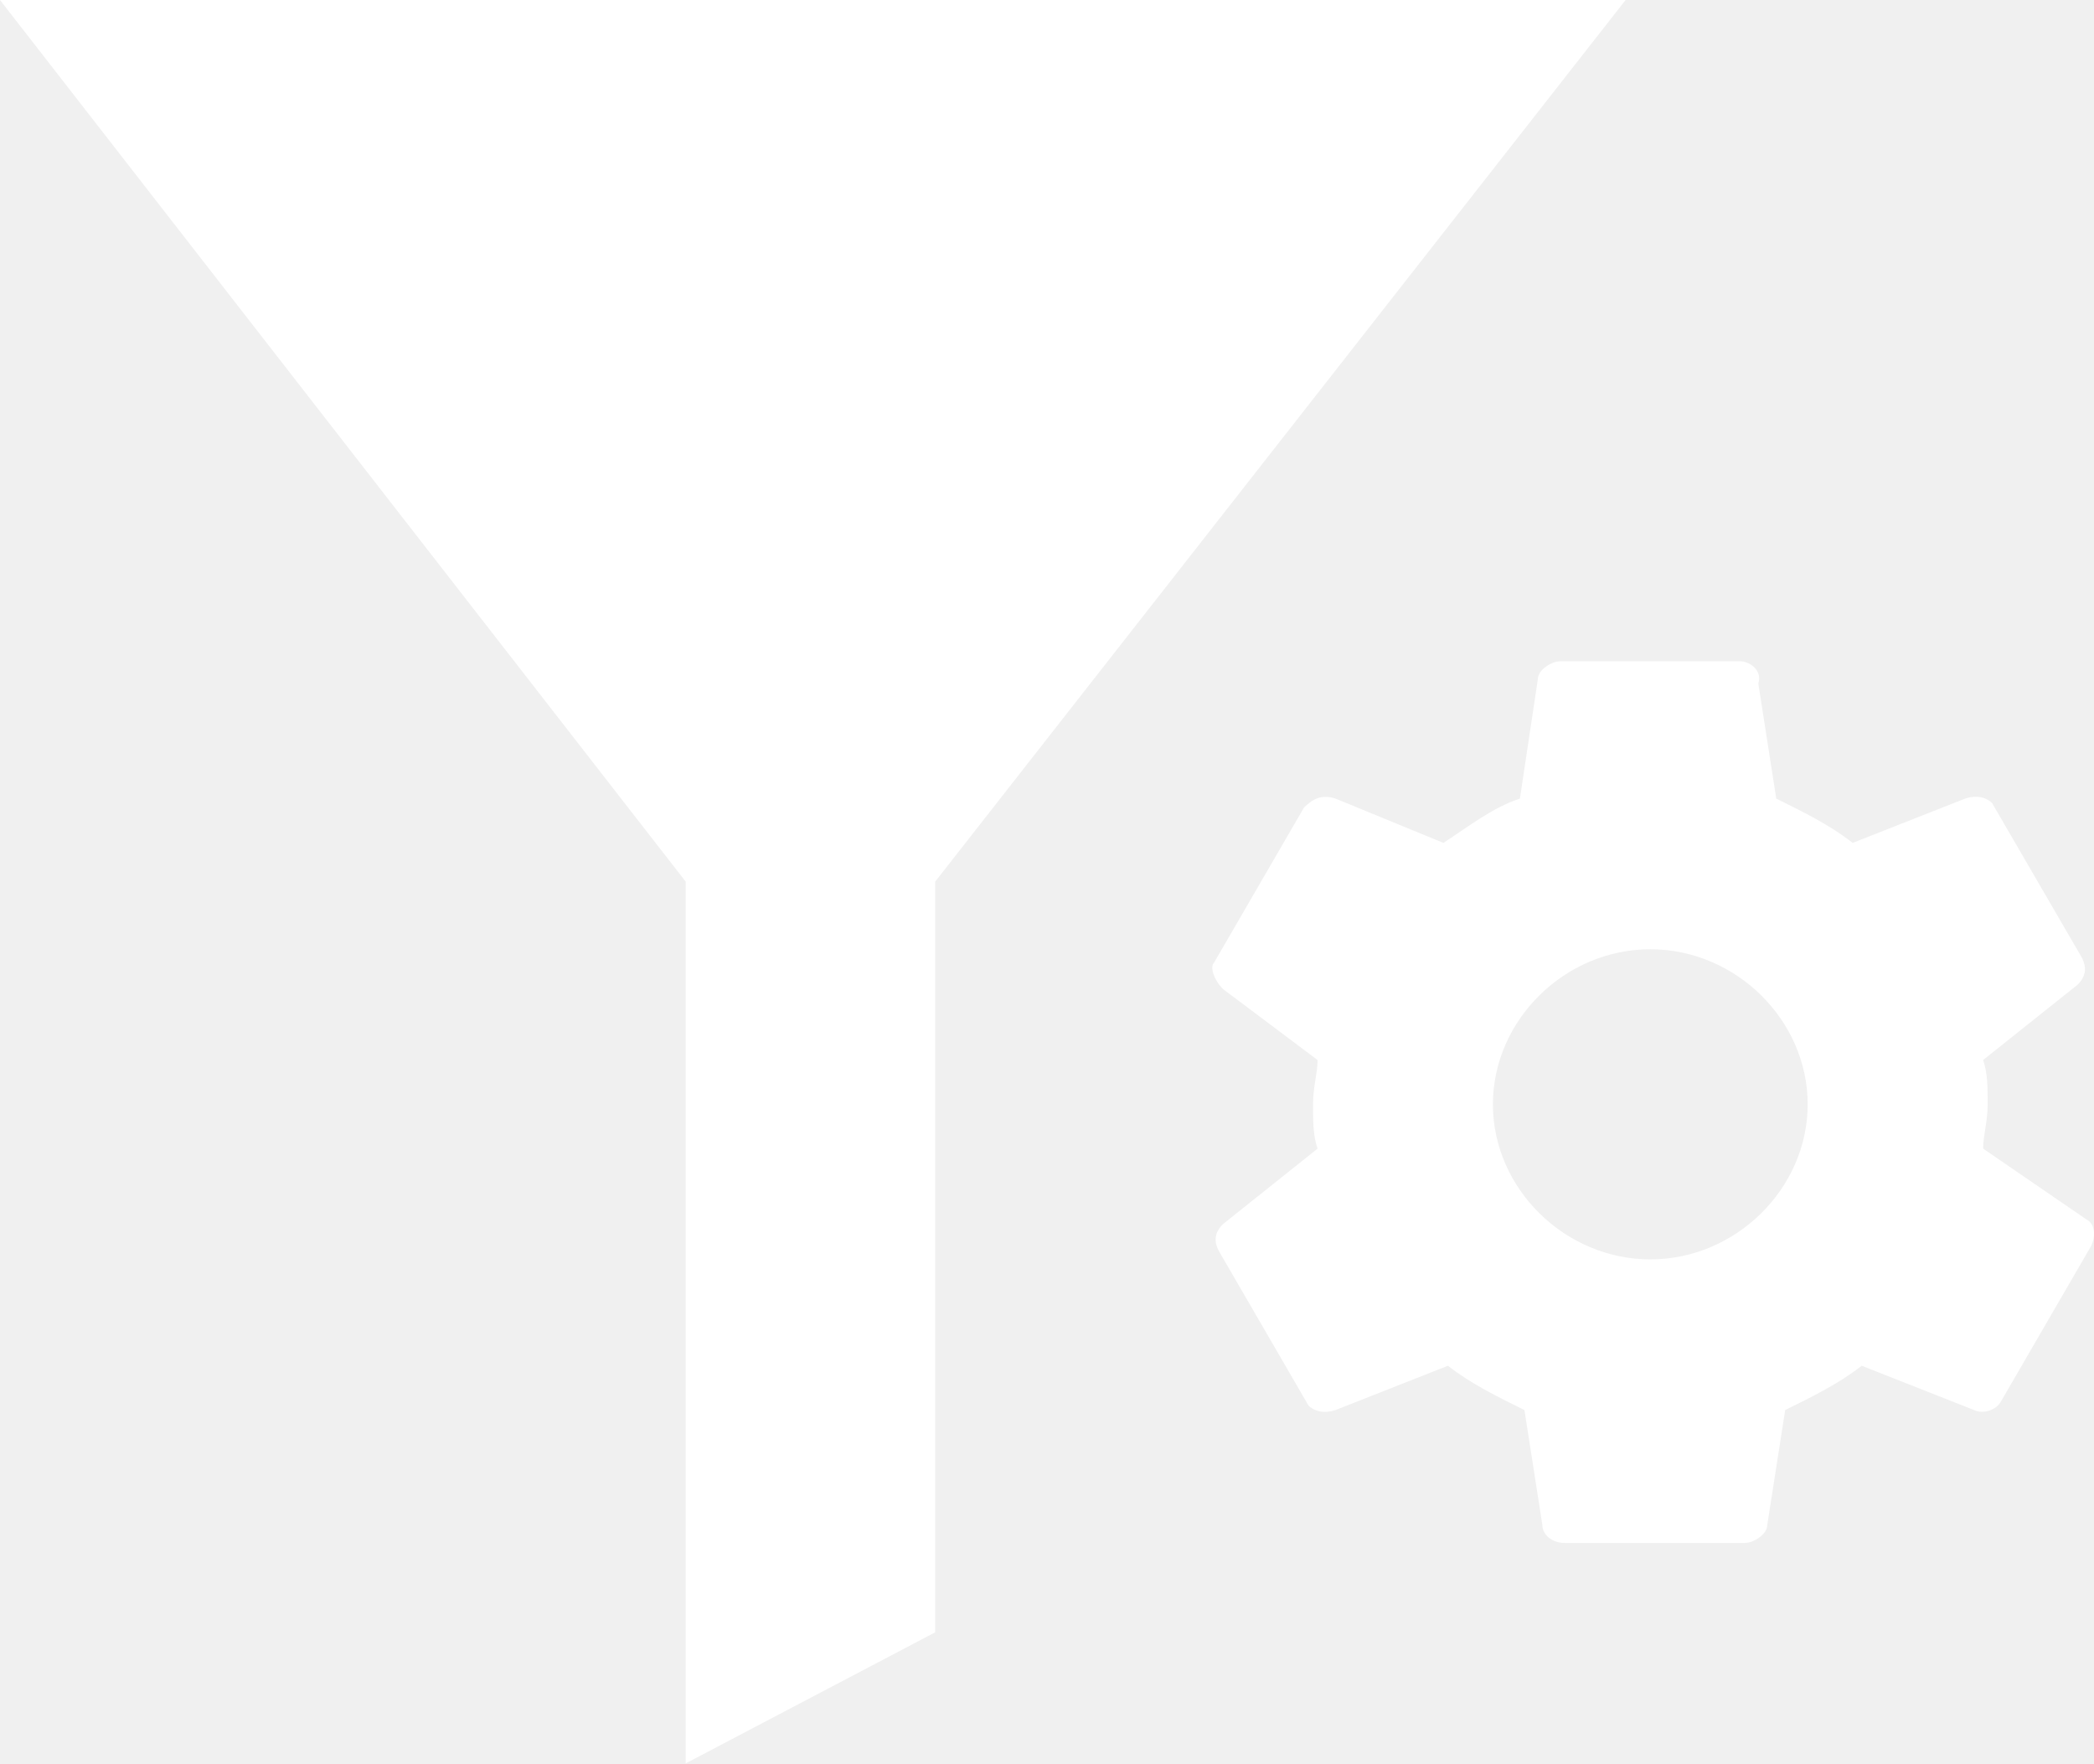
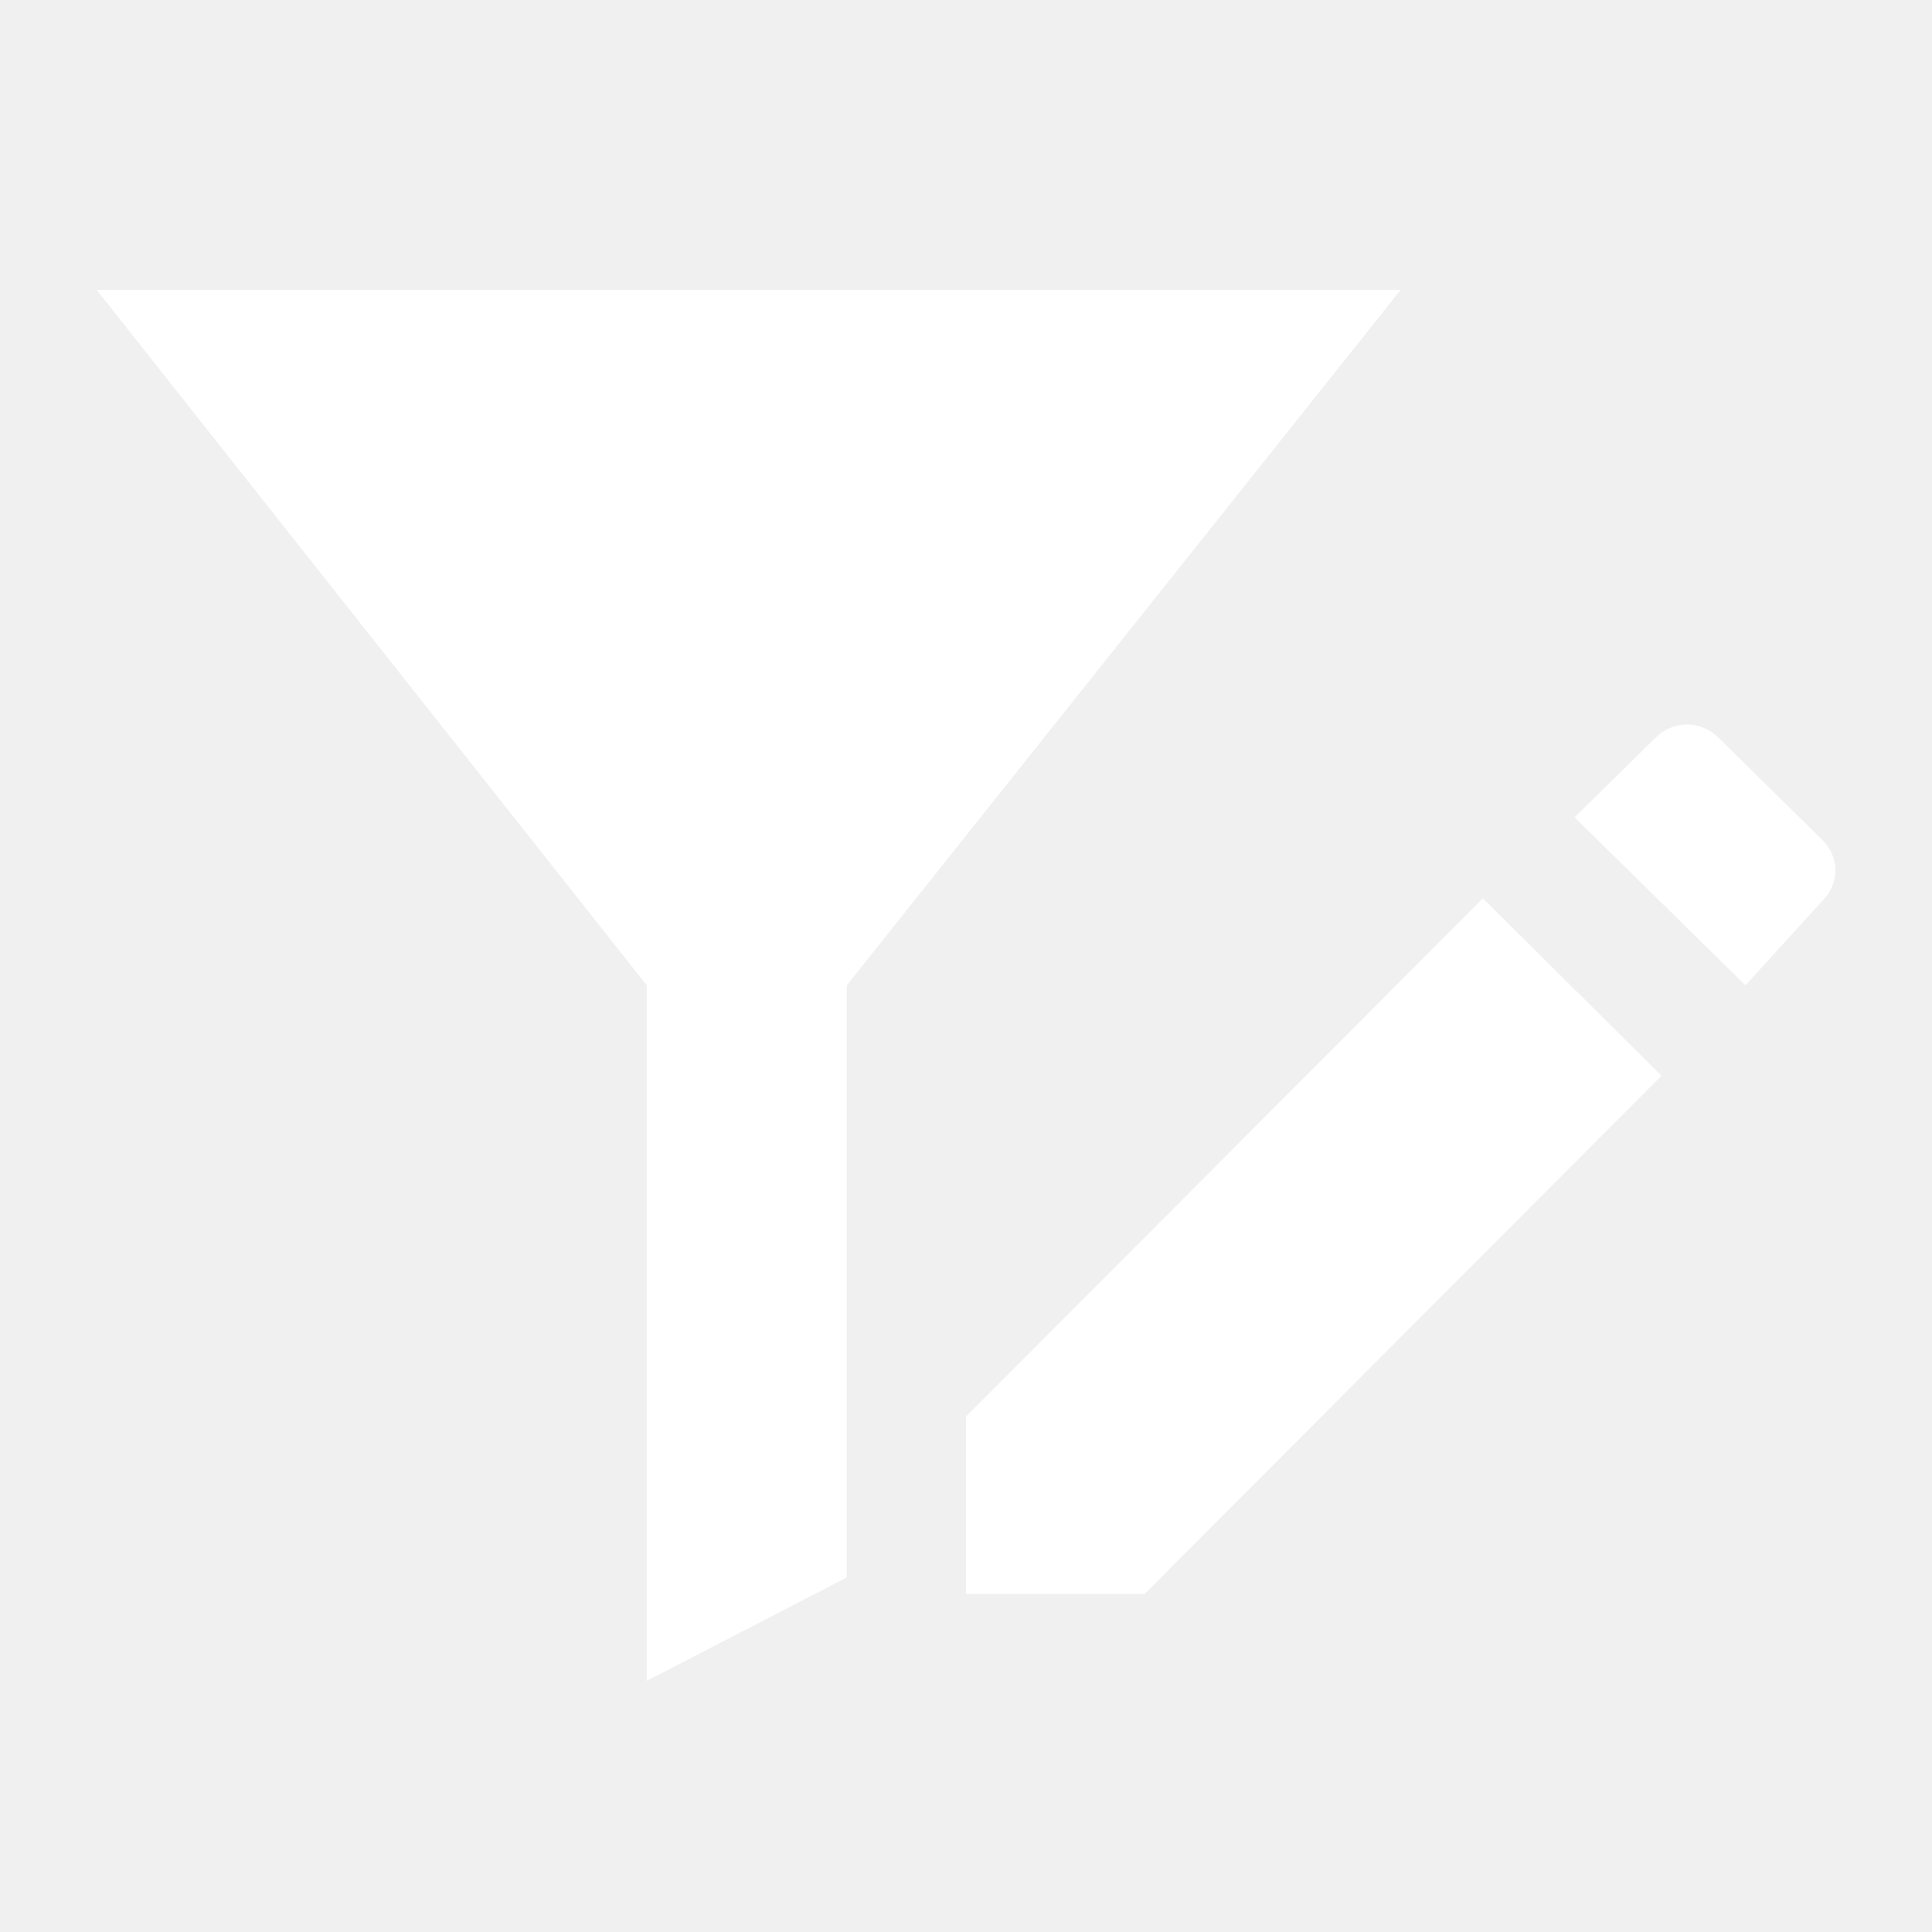
- <svg xmlns="http://www.w3.org/2000/svg" width="19px" height="16px" viewBox="0 0 19 16" version="1.1">
-   <defs />
-   <g id="Filter-Setting" stroke="none" stroke-width="1" fill="none" fill-rule="evenodd">
-     <g id="Filter-Runtime" transform="translate(-321, -730)" fill="#FFFFFF">
-       <g id="custom-filter" transform="translate(321, 730)">
-         <polygon id="Path-150" points="0 0 14.75 0 8.485 8 8.485 14.811 6.222 16 6.222 8" />
-         <path d="M17.994,10.422 C17.994,10.302 18.035,10.181 18.035,10.02 C18.035,9.859 18.035,9.739 17.994,9.618 L18.851,8.935 C18.932,8.854 18.932,8.774 18.892,8.693 L18.075,7.286 C18.035,7.246 17.953,7.206 17.831,7.246 L16.81,7.648 C16.606,7.487 16.362,7.367 16.117,7.246 L15.954,6.201 C15.994,6.08 15.872,6 15.79,6 L14.158,6 C14.076,6 13.954,6.08 13.954,6.161 L13.791,7.246 C13.546,7.327 13.342,7.487 13.097,7.648 L12.118,7.246 C11.995,7.206 11.914,7.246 11.832,7.327 L11.016,8.734 C10.975,8.774 11.016,8.894 11.098,8.975 L11.955,9.618 C11.955,9.739 11.914,9.859 11.914,10.02 C11.914,10.181 11.914,10.302 11.955,10.422 L11.098,11.106 C11.016,11.186 11.016,11.266 11.057,11.347 L11.873,12.754 C11.914,12.794 11.995,12.834 12.118,12.794 L13.138,12.392 C13.342,12.553 13.587,12.673 13.832,12.794 L13.995,13.839 C13.995,13.92 14.076,14 14.199,14 L15.831,14 C15.913,14 16.035,13.92 16.035,13.839 L16.198,12.794 C16.443,12.673 16.688,12.553 16.892,12.392 L17.912,12.794 C17.994,12.834 18.116,12.794 18.157,12.714 L18.973,11.307 C19.014,11.226 19.014,11.106 18.932,11.065 L17.994,10.422 L17.994,10.422 Z M14.974,11.427 C14.199,11.427 13.546,10.784 13.546,10.02 C13.546,9.256 14.199,8.613 14.974,8.613 C15.75,8.613 16.402,9.256 16.402,10.02 C16.402,10.784 15.75,11.427 14.974,11.427 L14.974,11.427 Z" id="Shape" />
+ <svg xmlns="http://www.w3.org/2000/svg" width="20px" height="20px" viewBox="0 0 20 20" version="1.1">
+   <g id="filter" stroke="none" stroke-width="1" fill="none" fill-rule="evenodd">
+     <g id="open-30" transform="translate(-287, -618)" fill="#FFFFFF">
+       <g id="Group-3-Copy-2" transform="translate(282, 613)">
+         <g id="custom-filter" transform="translate(5, 5)">
+           <polygon id="Path-150" points="1 3 14.5 3 8.766 10.2 8.766 16.33 6.695 17.4 6.695 10.2" />
+           <path d="M15.351,9.3 L17.2,11.136 L11.849,16.5 L10,16.5 L10,14.664 L15.351,9.3 Z M17.138,7.637 C17.324,7.454 17.603,7.454 17.79,7.637 L17.79,7.637 L18.86,8.69 C19.047,8.873 19.047,9.147 18.86,9.331 L18.86,9.331 L18.069,10.2 L16.3,8.461 Z" id="Shape" />
+         </g>
      </g>
    </g>
  </g>
</svg>
